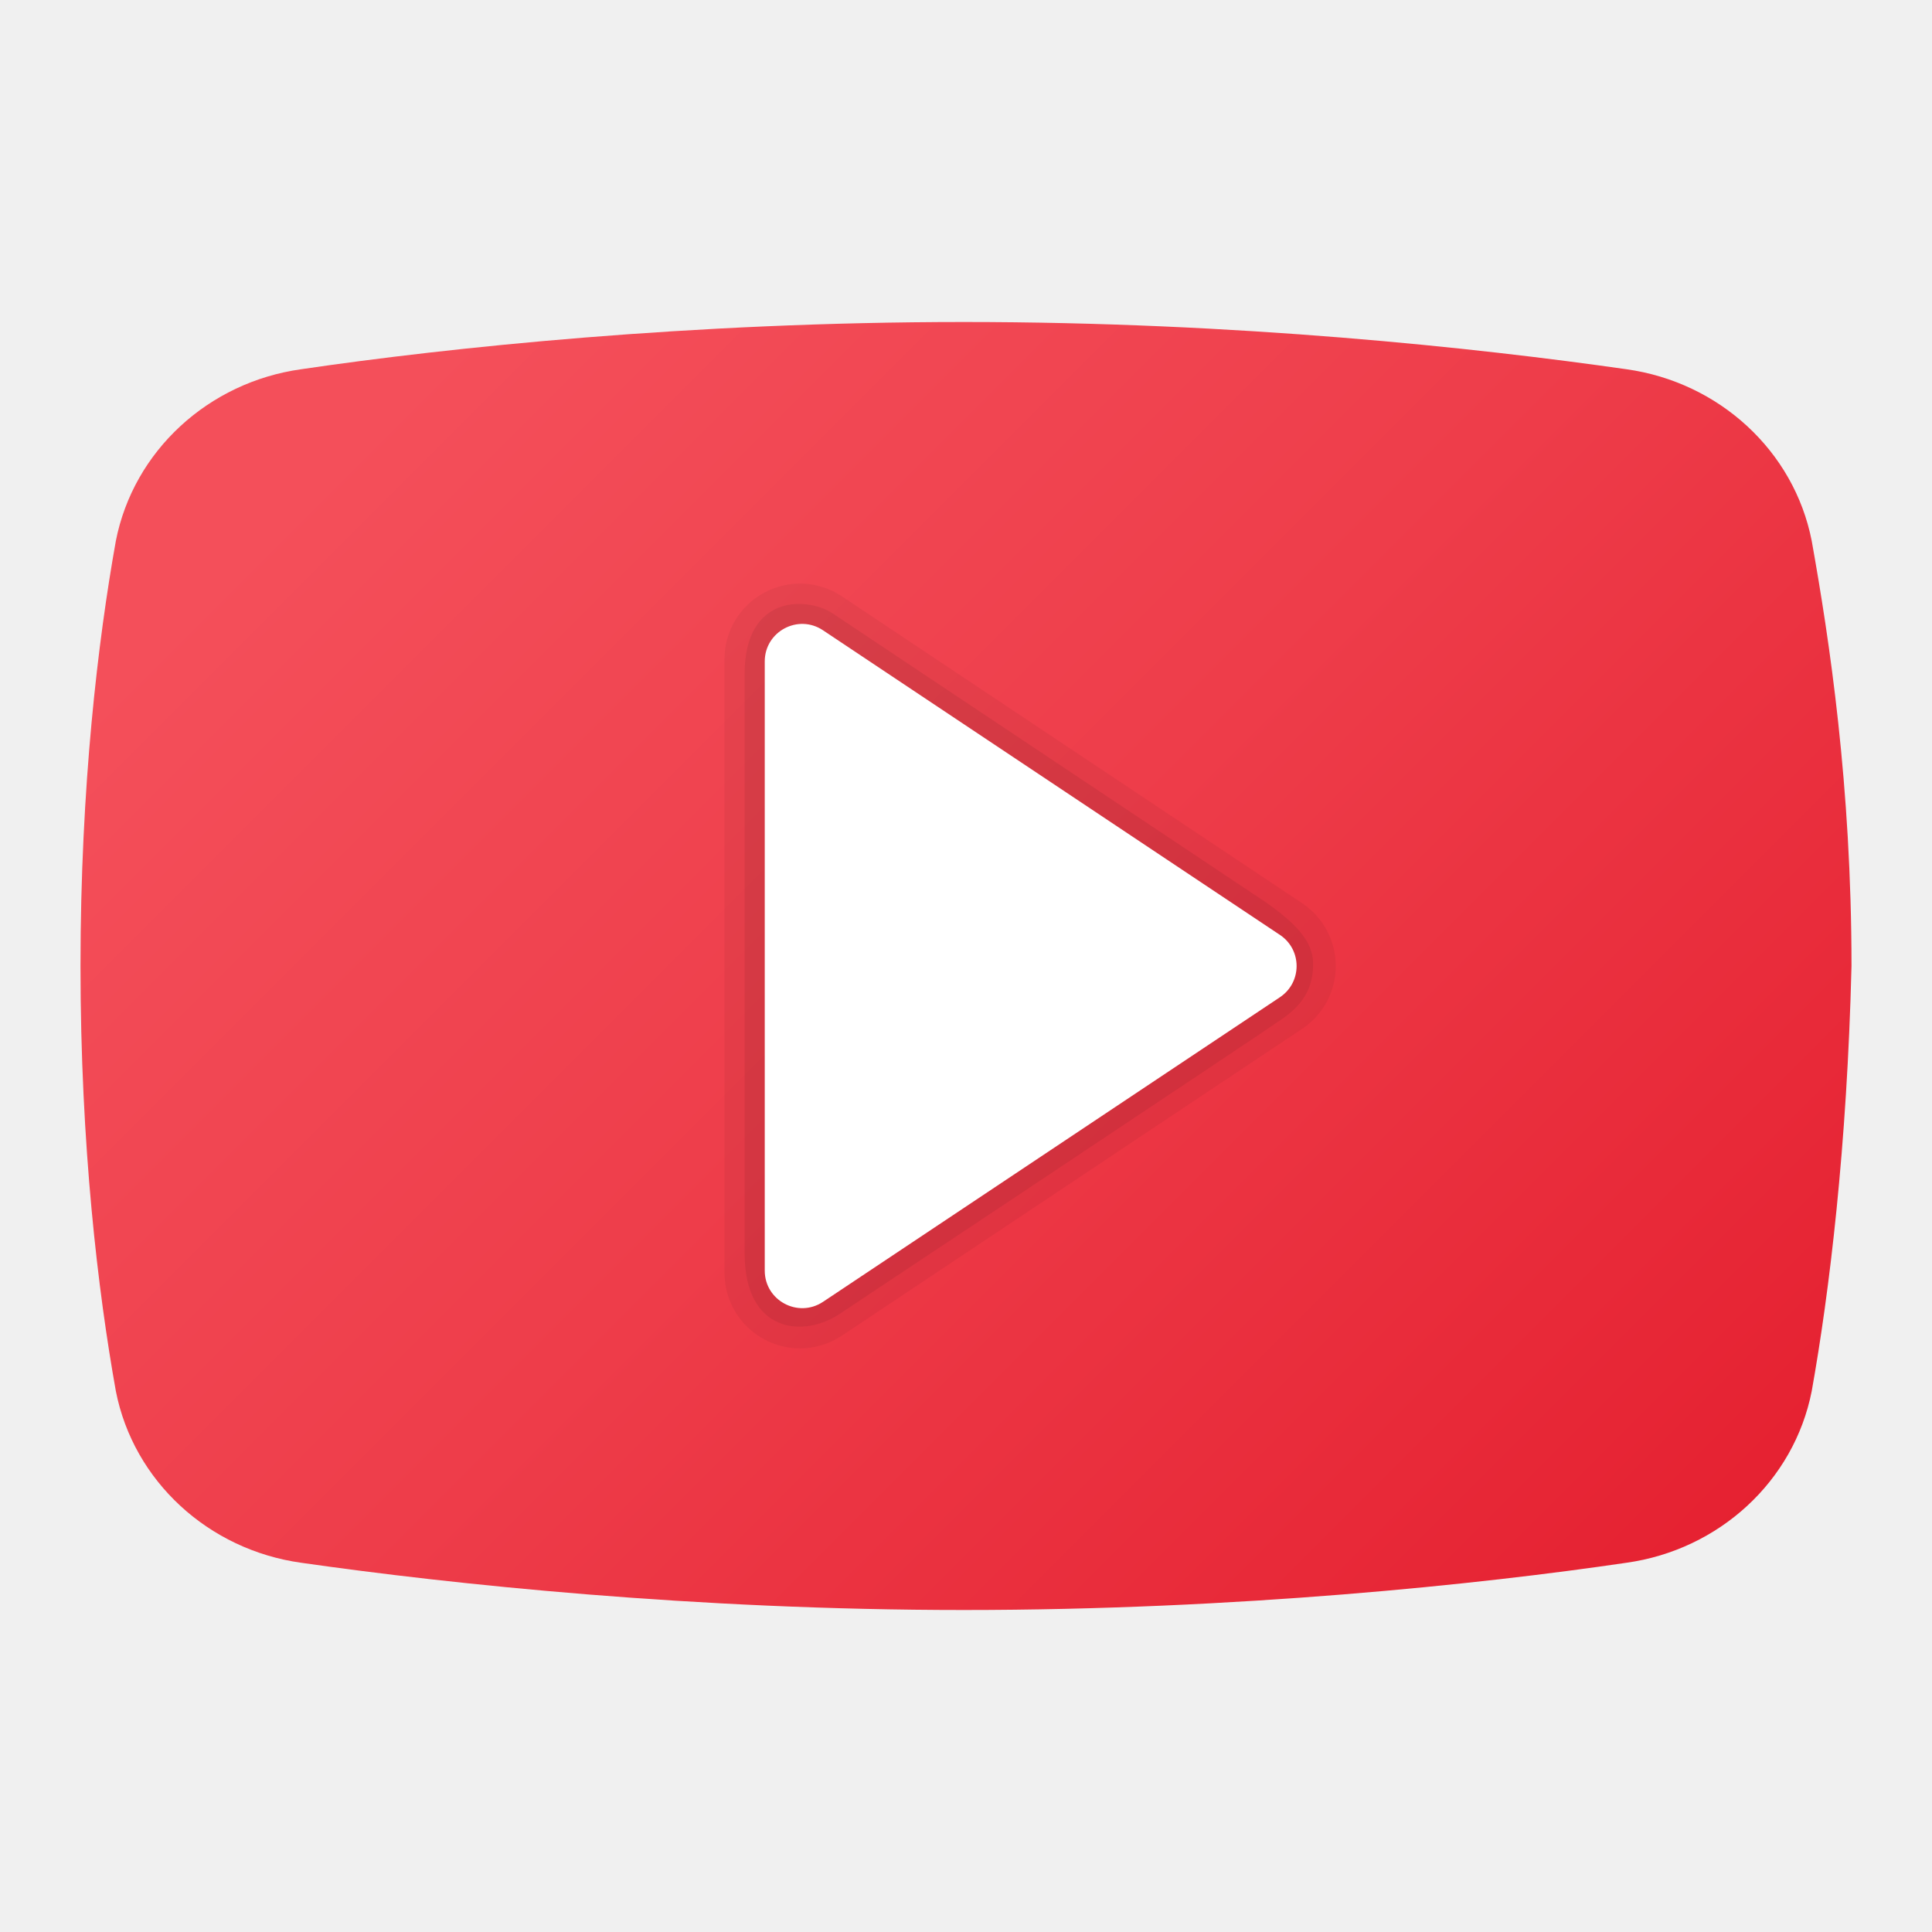
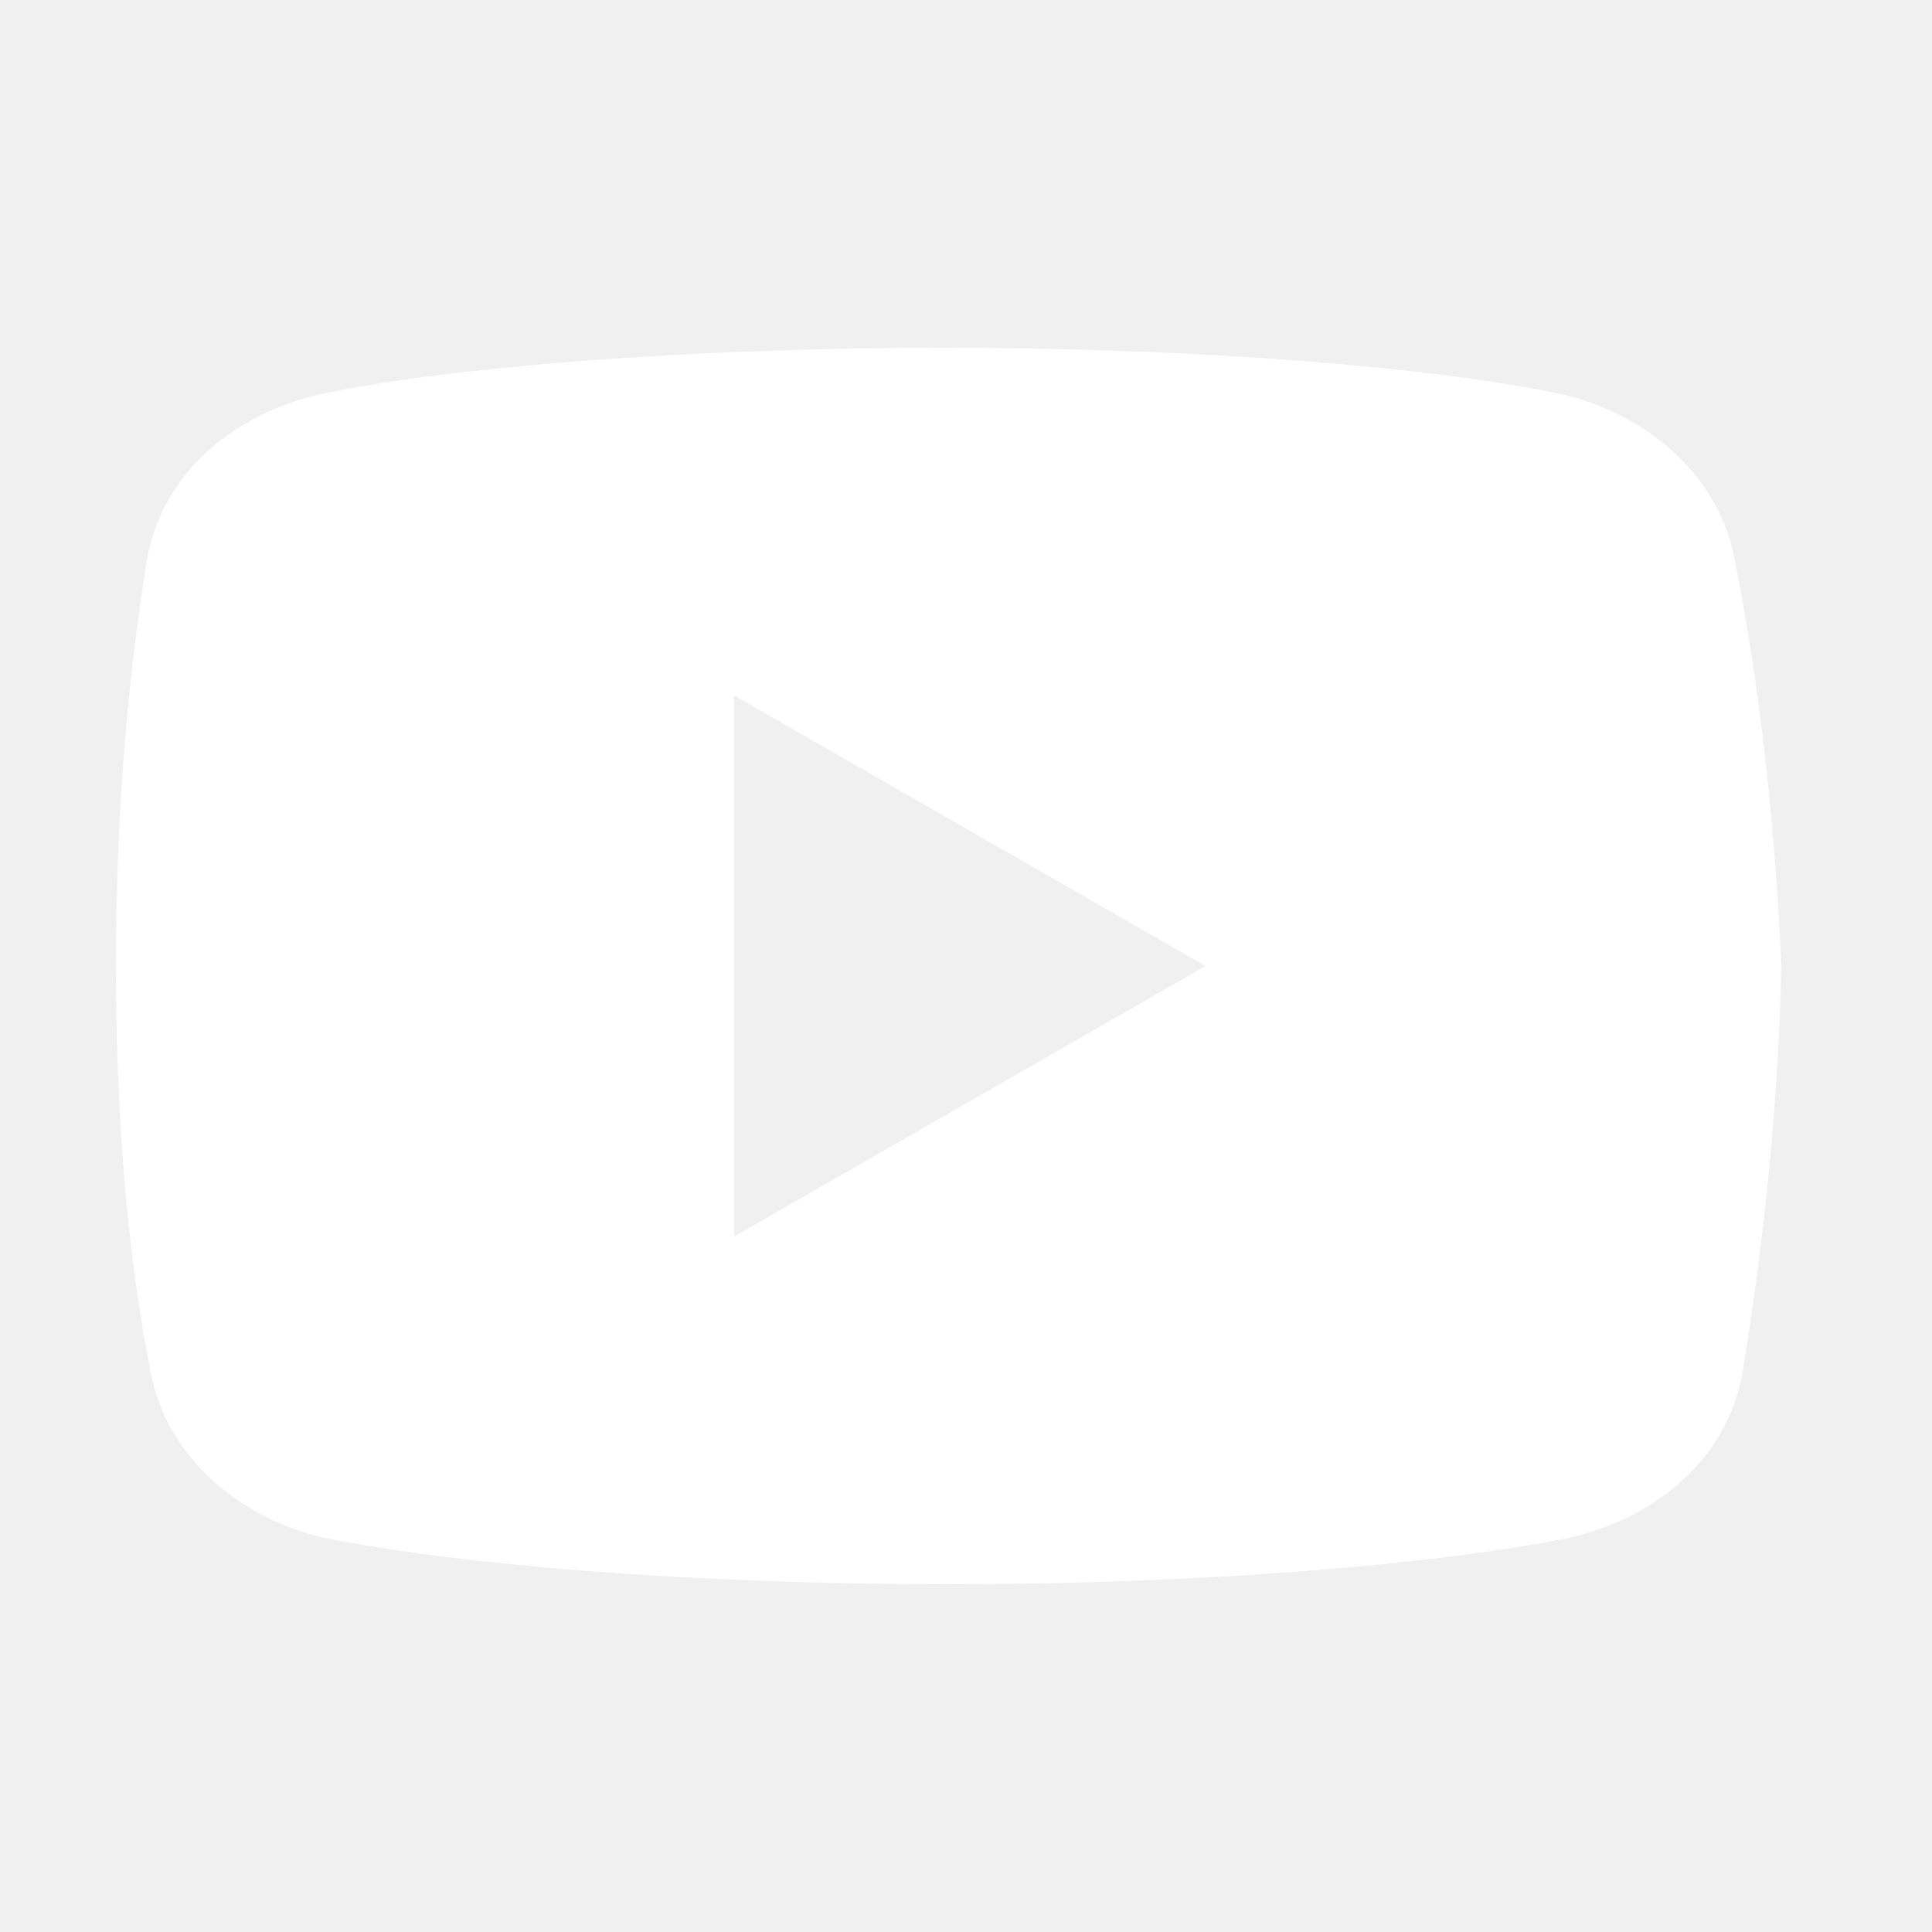
- <svg xmlns="http://www.w3.org/2000/svg" version="1.1" id="Layer_2" x="0px" y="0px" viewBox="0 0 48 48" style="enable-background:new 0 0 48 48;" xml:space="preserve">
-   <linearGradient id="SVGID_1_" gradientUnits="userSpaceOnUse" x1="9.816" y1="9.871" x2="41.246" y2="41.301">
-     <stop offset="0" style="stop-color:#F44F5A" />
-     <stop offset="0.443" style="stop-color:#EE3D4A" />
-     <stop offset="1" style="stop-color:#E52030" />
-   </linearGradient>
-   <path style="fill:url(#SVGID_1_);" d="M45.012,34.56c-0.439,2.24-2.304,3.947-4.608,4.267C36.783,39.36,30.748,40,23.945,40  c-6.693,0-12.728-0.64-16.459-1.173c-2.304-0.32-4.17-2.027-4.608-4.267C2.439,32.107,2,28.48,2,24s0.439-8.107,0.878-10.56  c0.439-2.24,2.304-3.947,4.608-4.267C11.107,8.64,17.142,8,23.945,8s12.728,0.64,16.459,1.173c2.304,0.32,4.17,2.027,4.608,4.267  C45.451,15.893,46,19.52,46,24C45.89,28.48,45.451,32.107,45.012,34.56z" />
-   <path style="opacity:0.05;" d="M32.352,22.44l-11.436-7.624c-0.577-0.385-1.314-0.421-1.925-0.093C18.38,15.05,18,15.683,18,16.376  v15.248c0,0.693,0.38,1.327,0.991,1.654c0.278,0.149,0.581,0.222,0.884,0.222c0.364,0,0.726-0.106,1.04-0.315l11.436-7.624  c0.523-0.349,0.835-0.932,0.835-1.56C33.187,23.372,32.874,22.789,32.352,22.44z" />
-   <path style="opacity:0.07;" d="M20.681,15.237l10.79,7.194c0.689,0.495,1.153,0.938,1.153,1.513c0,0.575-0.224,0.976-0.715,1.334  c-0.371,0.27-11.045,7.364-11.045,7.364c-0.901,0.604-2.364,0.476-2.364-1.499V16.744C18.5,14.739,20.084,14.839,20.681,15.237z" />
-   <path style="fill:#FFFFFF;" d="M19,31.568V16.433c0-0.743,0.828-1.187,1.447-0.774l11.352,7.568c0.553,0.368,0.553,1.18,0,1.549  l-11.352,7.568C19.828,32.755,19,32.312,19,31.568z" />
+ <svg xmlns="http://www.w3.org/2000/svg" fill="#FFFFFF" viewBox="0 0 50 50" width="50px" height="50px">
+   <path d="M 44.898 14.5 C 44.5 12.301 42.602 10.699 40.398 10.199 C 37.102 9.5 31 9 24.398 9 C 17.801 9 11.602 9.5 8.301 10.199 C 6.102 10.699 4.199 12.199 3.801 14.5 C 3.398 17 3 20.5 3 25 C 3 29.5 3.398 33 3.898 35.5 C 4.301 37.699 6.199 39.301 8.398 39.801 C 11.898 40.5 17.898 41 24.5 41 C 31.102 41 37.102 40.5 40.602 39.801 C 42.801 39.301 44.699 37.801 45.102 35.5 C 45.5 33 46 29.398 46.102 25 C 45.898 20.5 45.398 17 44.898 14.5 Z M 19 32 L 19 18 L 31.199 25 Z" />
</svg>
